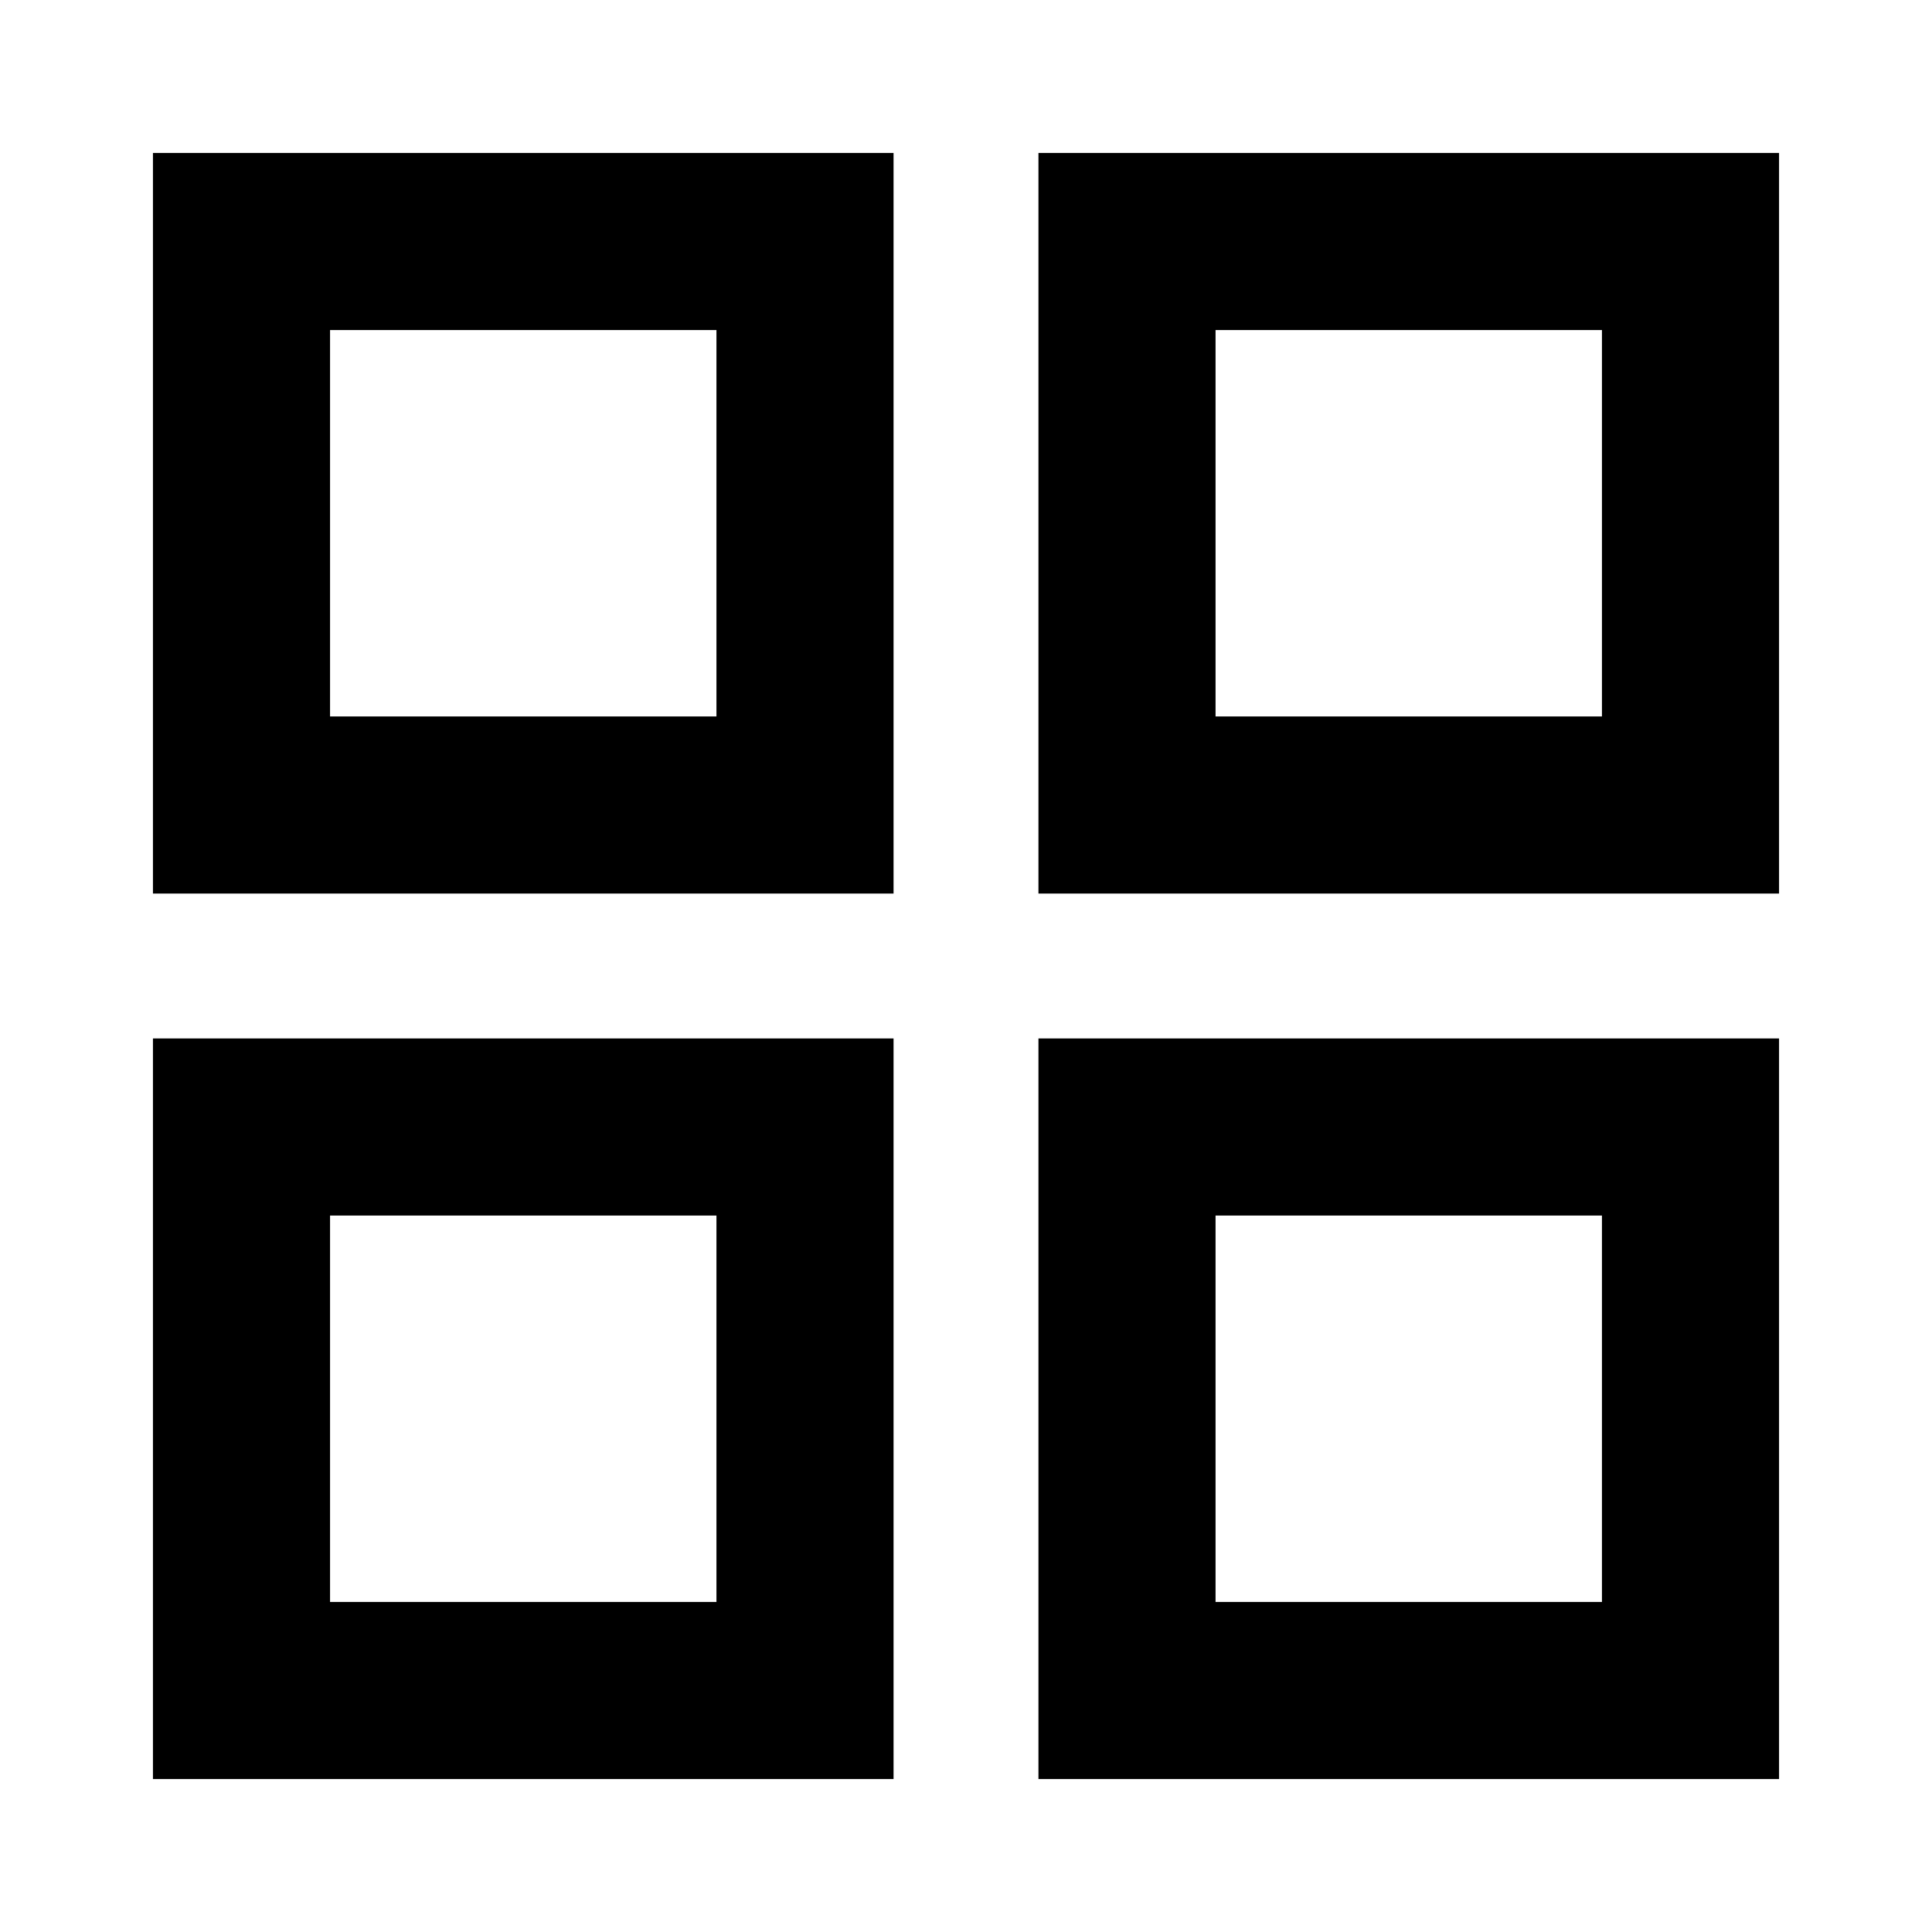
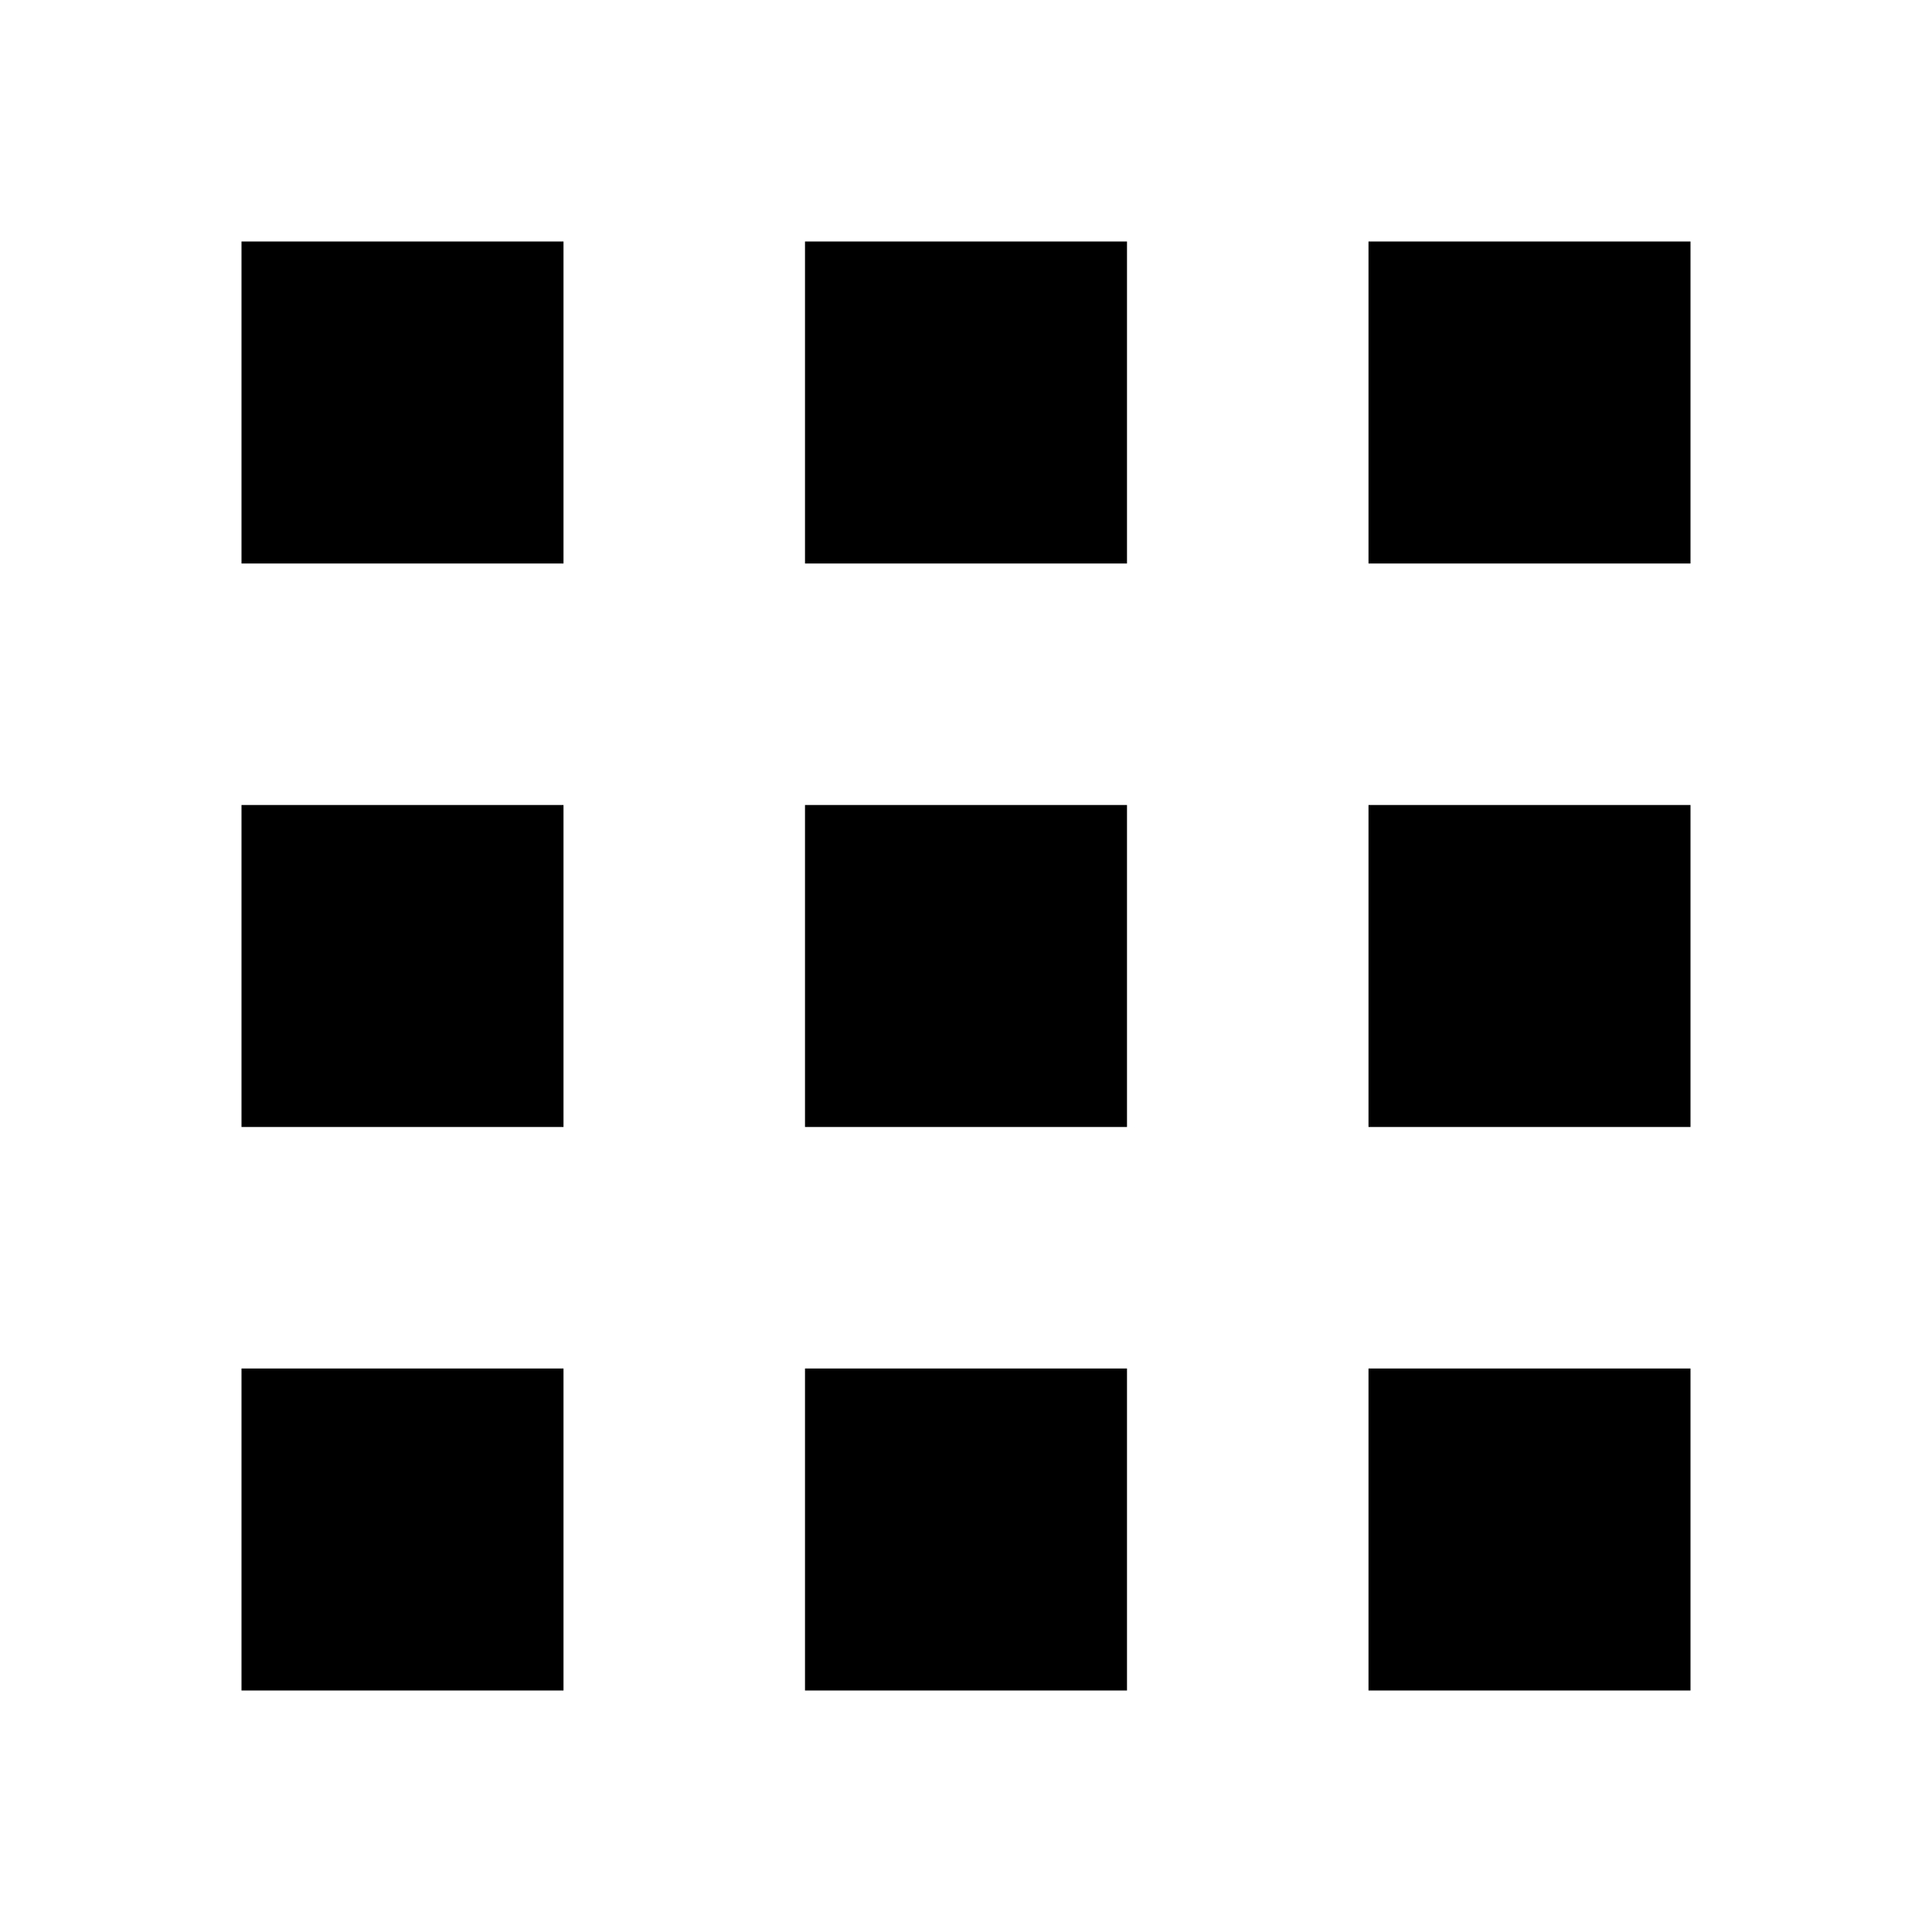
<svg xmlns="http://www.w3.org/2000/svg" width="24" height="24" viewBox="0 0 24 24">
-   <path d="M3 3 H10 V10 H3 Z M14 3 H21 V10 H14 Z M3 14 H10 V21 H3 Z M14 14 H21 V21 H14 Z" fill="none" stroke="#000000" stroke-width="2.2" stroke-linecap="square" stroke-linejoin="miter" />
+   <path d="M3 3 h4 v4 h-4 z M10 3 h4 v4 h-4 z M17 3 h4 v4 h-4 z M3 10 h4 v4 h-4 z M10 10 h4 v4 h-4 z M17 10 h4 v4 h-4 z M3 17 h4 v4 h-4 z M10 17 h4 v4 h-4 z M17 17 h4 v4 h-4 z" fill="#000000" />
</svg>
